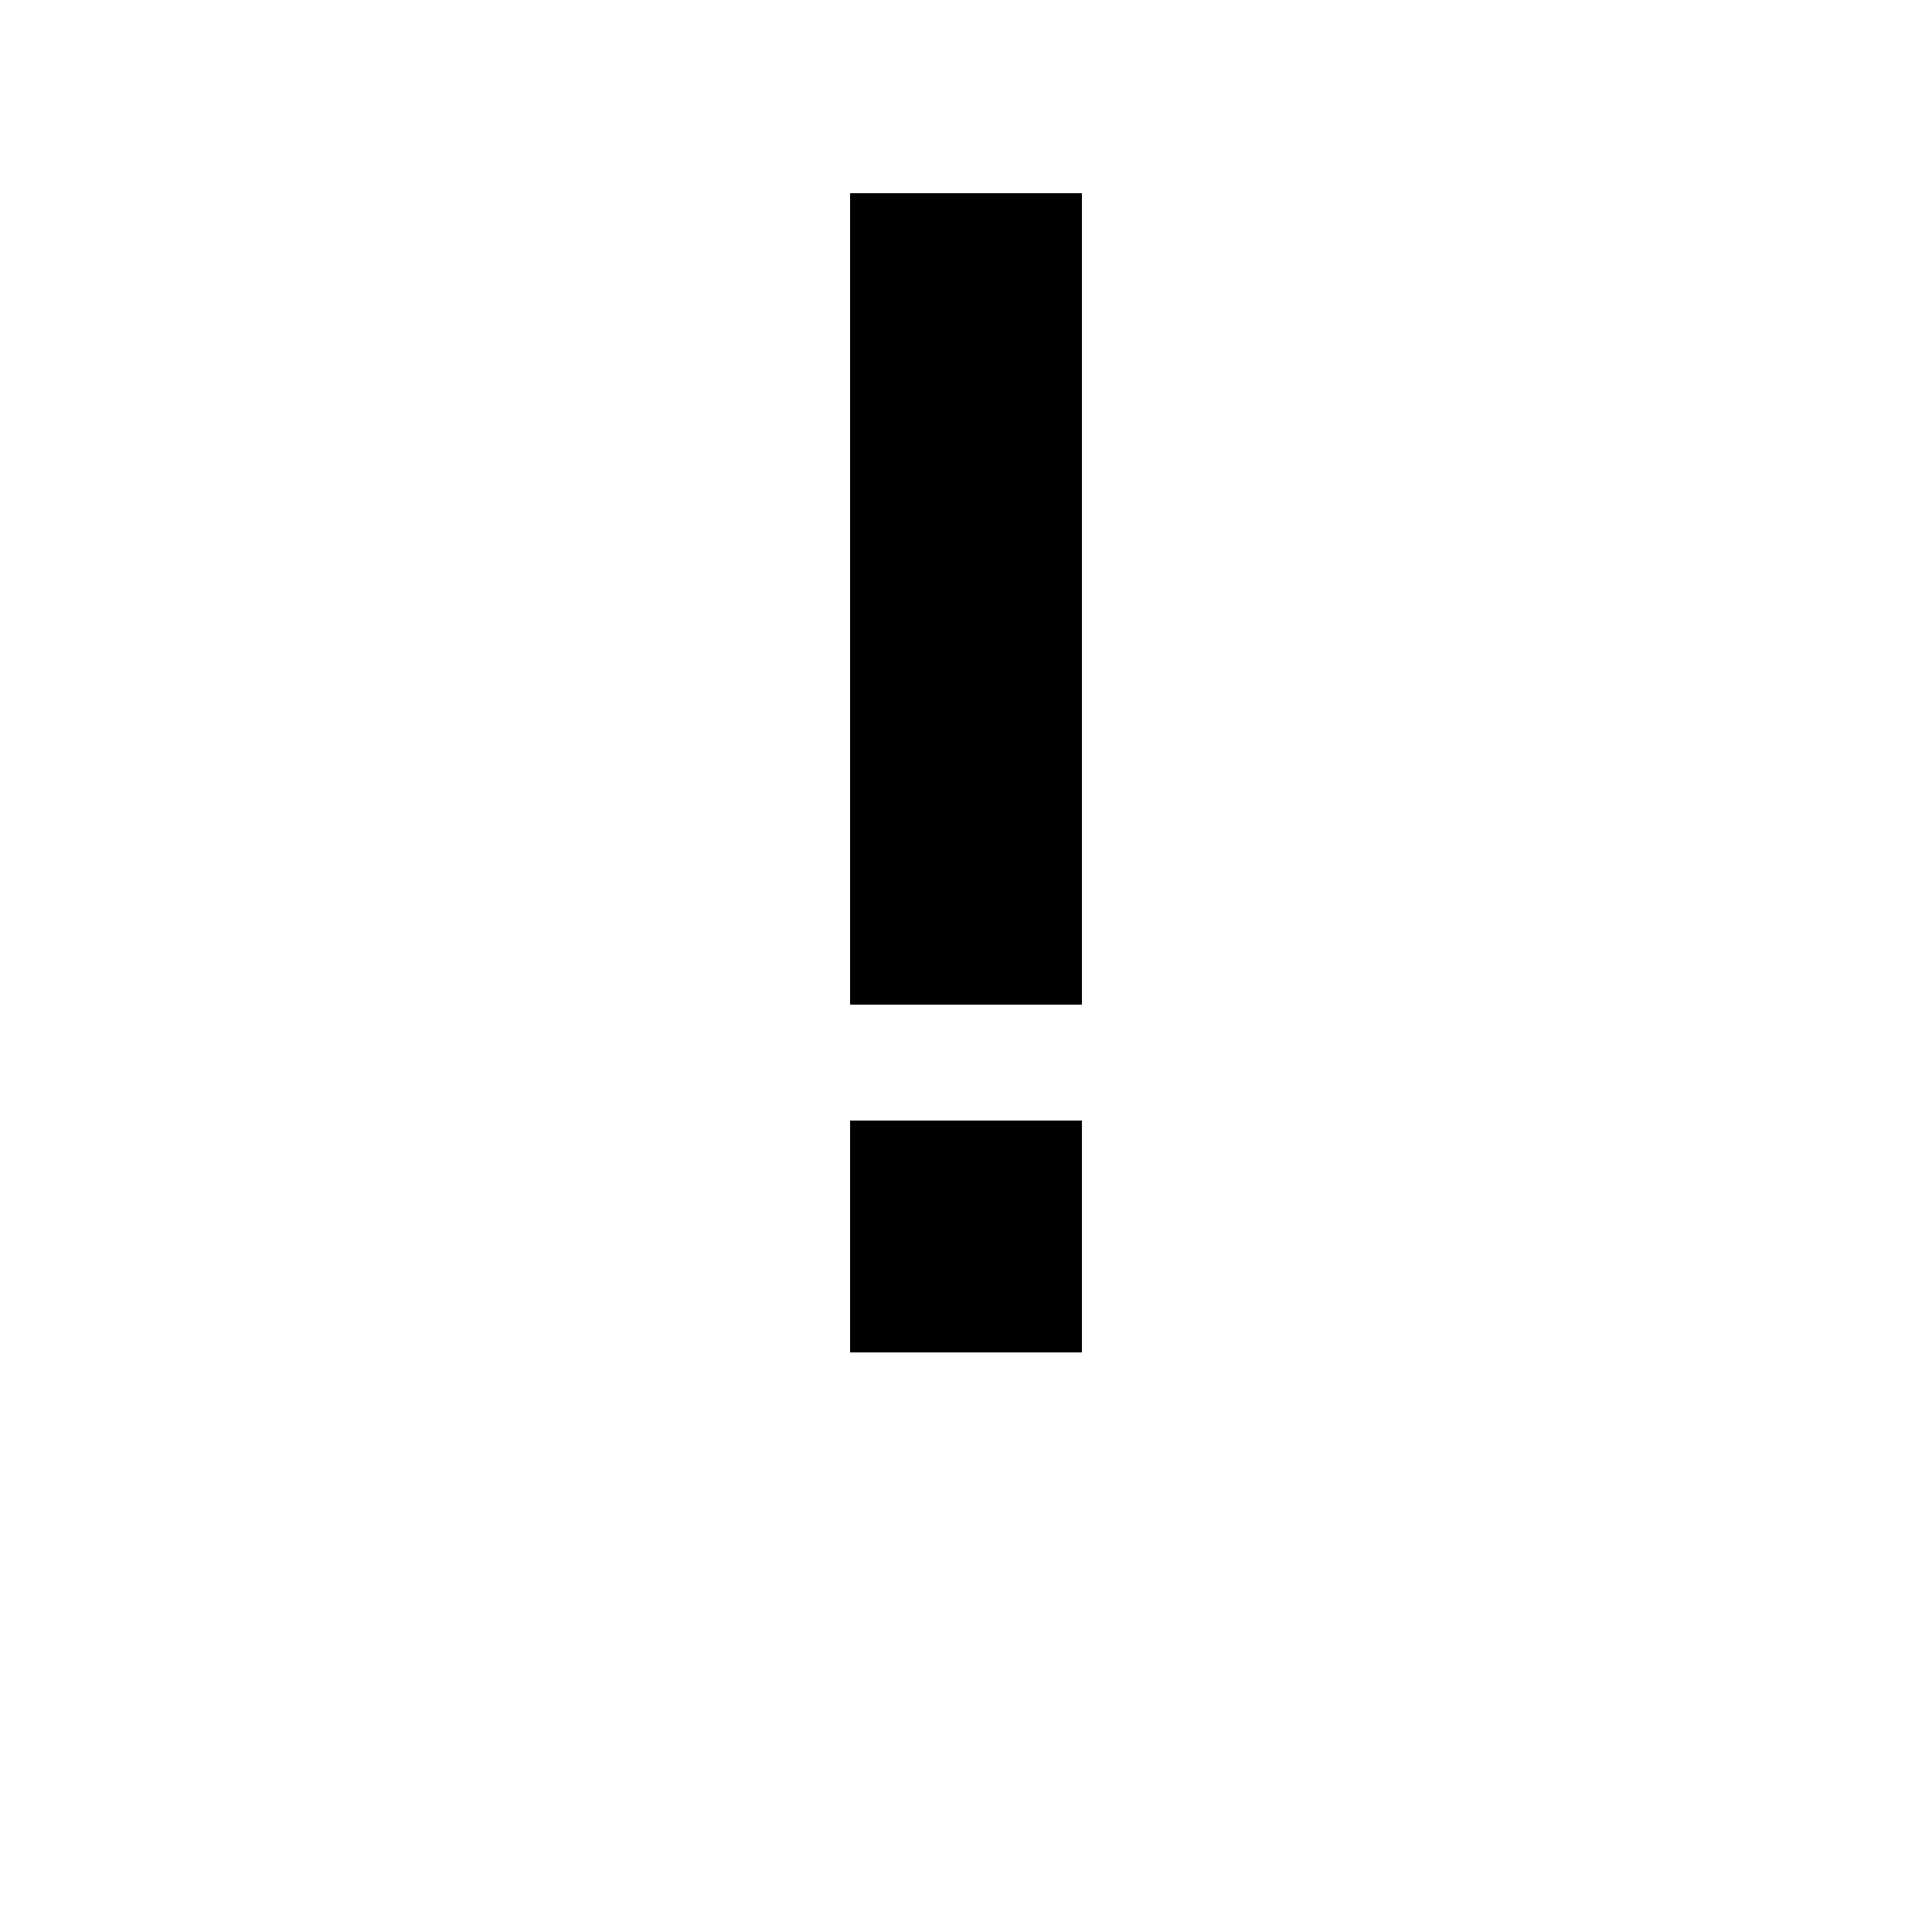
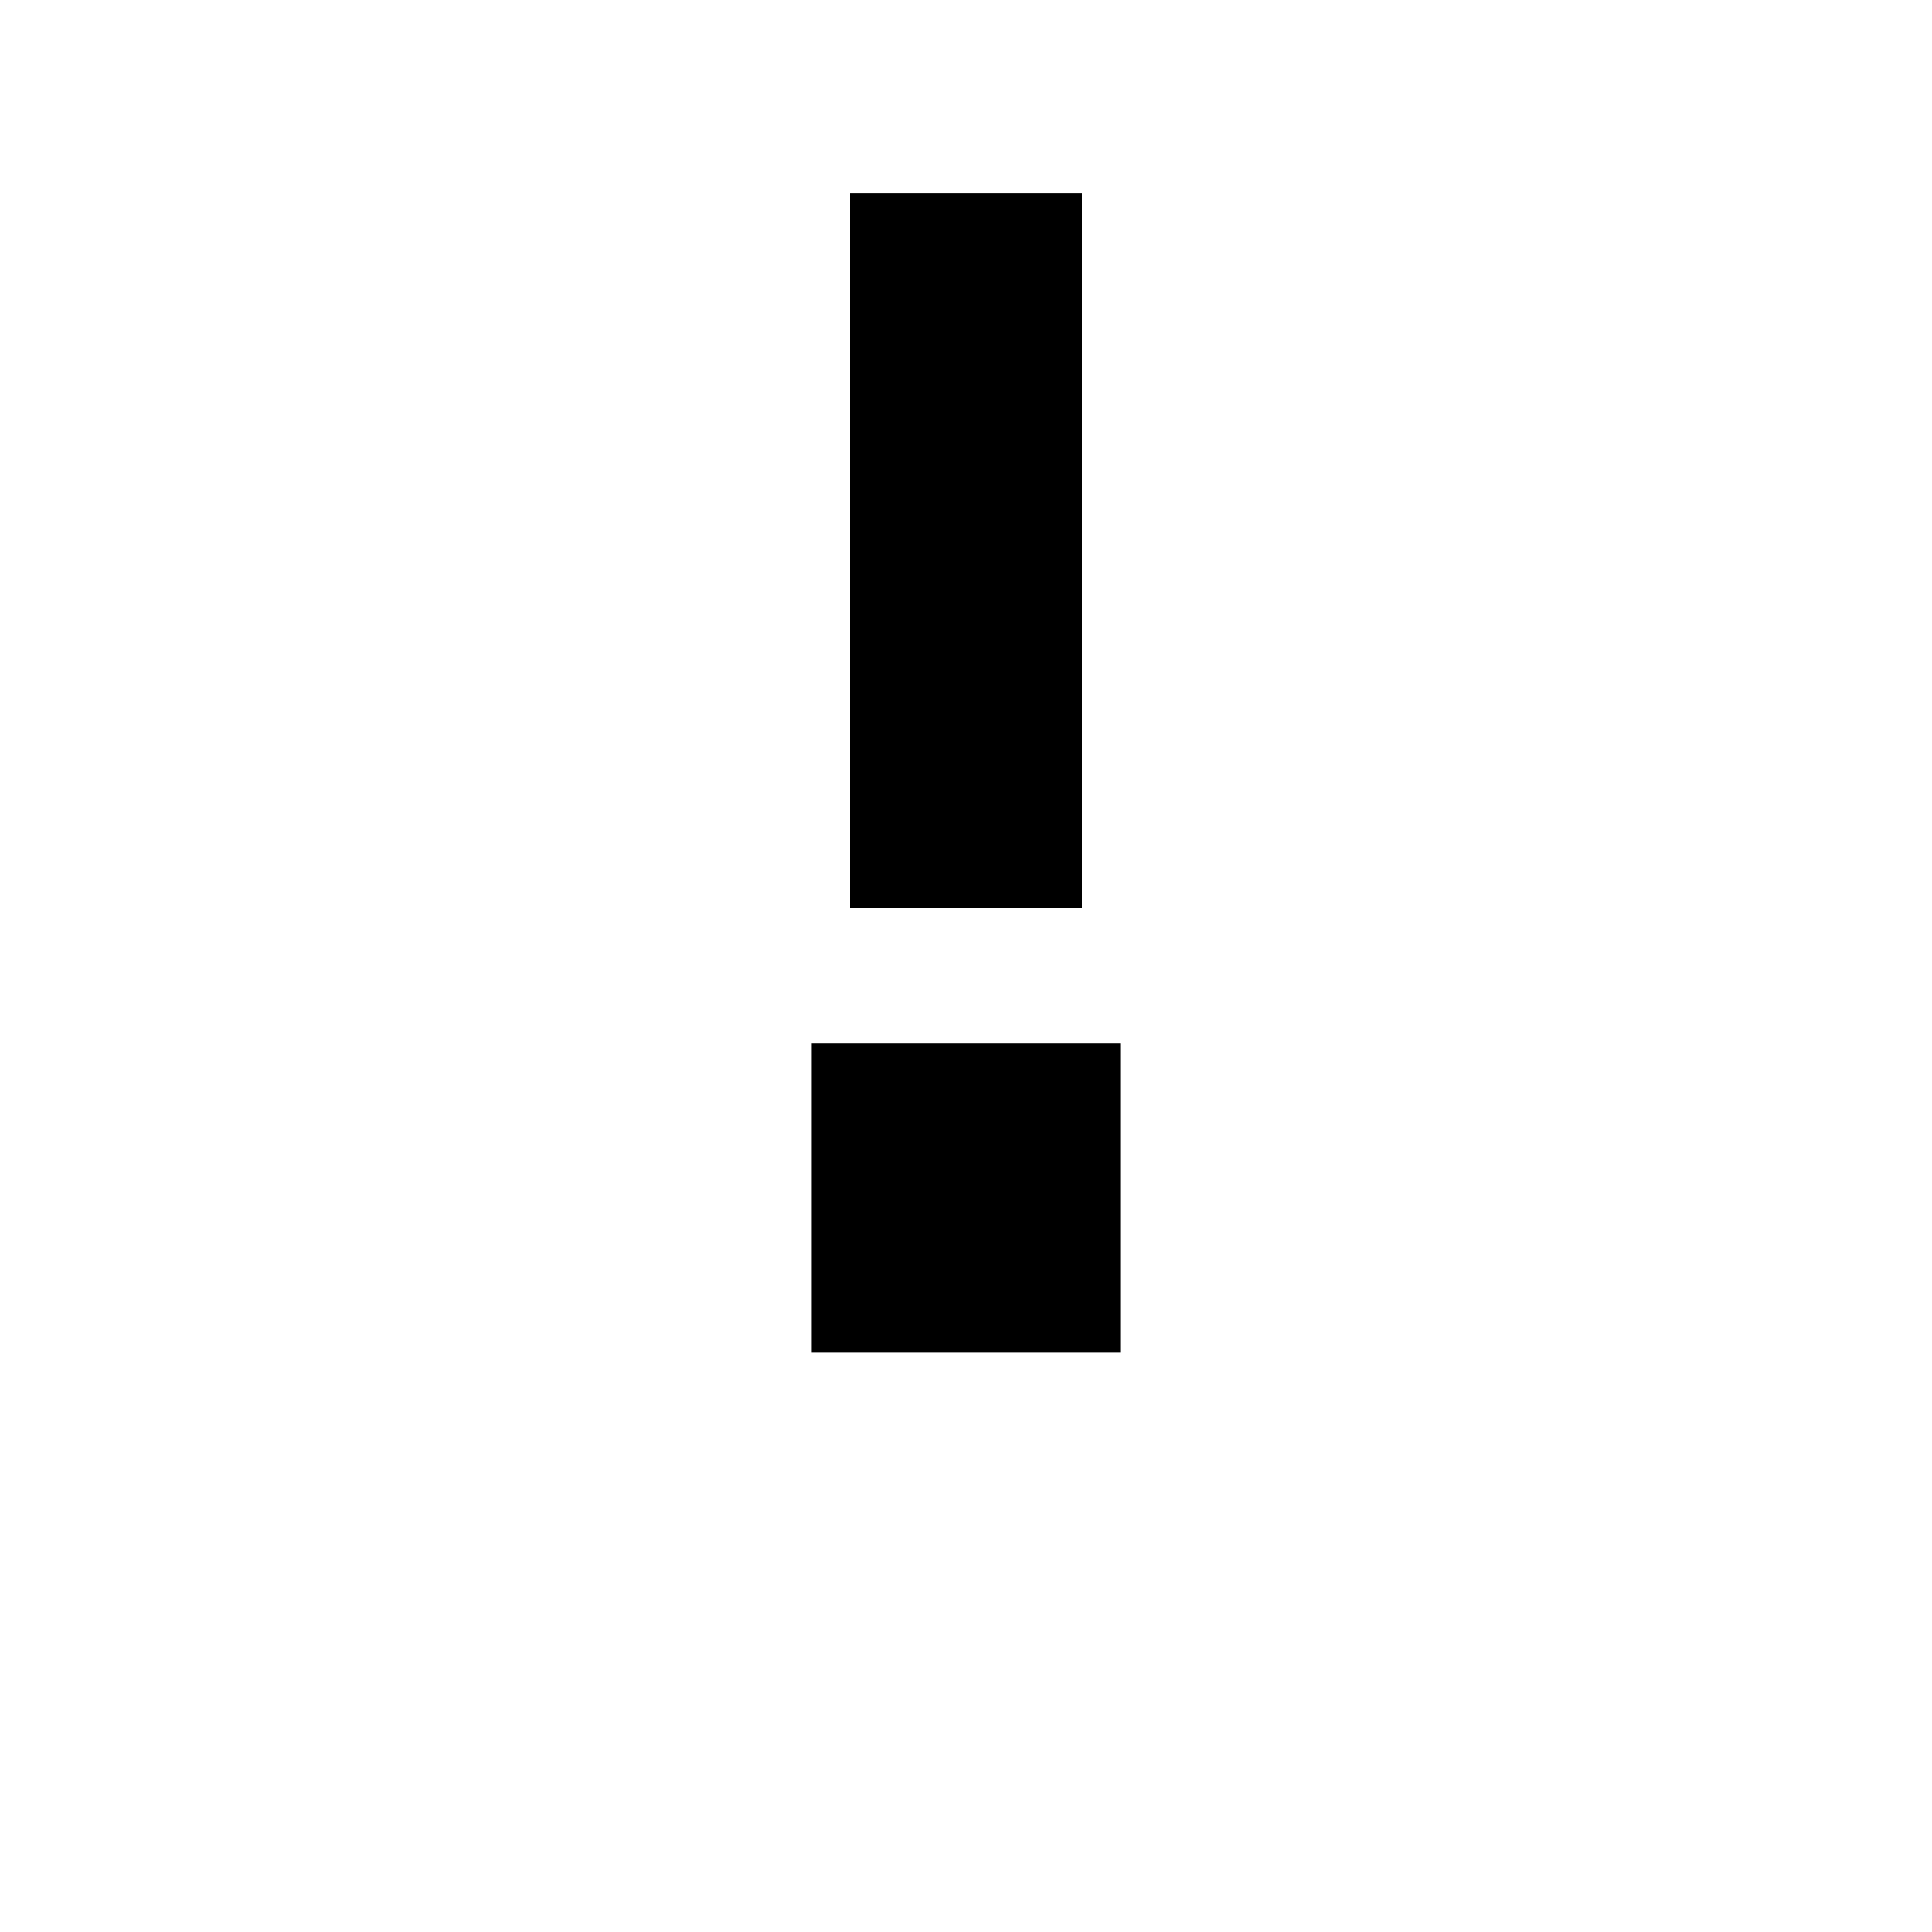
<svg xmlns="http://www.w3.org/2000/svg" xmlns:xlink="http://www.w3.org/1999/xlink" width="1000" height="1000" viewBox="0 0 1000 1000" version="1.1" id="svg1">
  <defs id="defs1">
    <pattern xlink:href="#pattern359" preserveAspectRatio="xMidYMid" id="pattern372" patternTransform="matrix(0.5,0,0,0.5,147.1546,1548.292)" />
    <pattern xlink:href="#pattern357" preserveAspectRatio="xMidYMid" id="pattern371" patternTransform="matrix(0.5,0,0,0.5,221.3208,1552.43)" />
    <pattern xlink:href="#pattern358" preserveAspectRatio="xMidYMid" id="pattern370" patternTransform="matrix(0.5,0,0,0.5,230.9635,1527.821)" />
    <pattern xlink:href="#pattern355" preserveAspectRatio="xMidYMid" id="pattern369" patternTransform="matrix(0.5,0,0,0.5,287.0818,1553.658)" />
    <pattern xlink:href="#pattern354" preserveAspectRatio="xMidYMid" id="pattern368" patternTransform="matrix(0.5,0,0,0.5,230.9727,1529.172)" />
    <pattern xlink:href="#pattern342" preserveAspectRatio="xMidYMid" id="pattern360" patternTransform="matrix(0.5,0,0,0.5,210.4533,1525.539)" />
    <pattern xlink:href="#pattern342" preserveAspectRatio="xMidYMid" id="pattern359" patternTransform="matrix(0.5,0,0,0.5,152.1113,1550.771)" />
    <pattern xlink:href="#pattern342" preserveAspectRatio="xMidYMid" id="pattern358" patternTransform="matrix(0.5,0,0,0.5,202.1113,1533.244)" />
    <pattern xlink:href="#pattern342" preserveAspectRatio="xMidYMid" id="pattern357" patternTransform="matrix(0.5,0,0,0.5,211.4075,1546.234)" />
    <pattern xlink:href="#pattern342" preserveAspectRatio="xMidYMid" id="pattern356" patternTransform="matrix(0.5,0,0,0.5,232.1493,1573.254)" />
    <pattern xlink:href="#pattern342" preserveAspectRatio="xMidYMid" id="pattern355" patternTransform="matrix(0.5,0,0,0.5,275,1552.729)" />
    <pattern xlink:href="#pattern342" preserveAspectRatio="xMidYMid" id="pattern354" patternTransform="matrix(0.5,0,0,0.5,235,1529.791)" />
    <pattern xlink:href="#shading24" preserveAspectRatio="xMidYMid" id="pattern342" patternTransform="matrix(0.5,0,0,0.5,213.9533,1537.539)" x="0" y="0" />
    <pattern patternUnits="userSpaceOnUse" width="338.592" height="42.99" patternTransform="translate(213.9533,1537.539) scale(0.5)" preserveAspectRatio="xMidYMid" id="shading24" style="fill:#000000">
      <path style="fill-rule:nonzero;stroke:none;stroke-width:0.1;stroke-linecap:square;paint-order:markers fill stroke;stop-color:#000000" d="m 1806.499,-758.065 v 18.868 c 55.919,0 121.049,0.595 193.569,3.156 72.941,2.576 146.059,6.877 222.929,13.477 119.09,10.225 223.076,23.761 340.606,39.218 117.502,15.454 222.047,29.056 341.851,39.331 77.366,6.635 151,10.961 224.467,13.552 73.034,2.576 138.631,3.175 194.925,3.175 -55.964,0 -122.222,-1.366 -194.832,-5.254 -73.214,-3.92 -146.968,-10.066 -223.817,-18.887 -118.879,-13.644 -223.324,-31.021 -339.801,-50.578 -116.471,-19.556 -221.186,-36.995 -340.372,-50.692 -77.061,-8.856 -150.994,-15.027 -224.369,-18.962 -72.764,-3.903 -139.126,-5.273 -195.154,-5.273 z m 0,37.815 v 18.868 c 55.919,0 121.049,0.595 193.569,3.156 72.941,2.576 146.059,6.877 222.929,13.477 119.09,10.225 223.076,23.761 340.606,39.218 117.502,15.454 222.047,29.056 341.851,39.331 77.366,6.635 151,10.961 224.467,13.552 73.034,2.576 138.631,3.175 194.925,3.175 -55.964,0 -122.222,-1.366 -194.832,-5.254 -73.214,-3.92 -146.968,-10.066 -223.817,-18.887 -118.879,-13.644 -223.324,-31.021 -339.801,-50.578 -116.471,-19.556 -221.186,-36.995 -340.372,-50.692 -77.061,-8.856 -150.994,-15.027 -224.369,-18.962 -72.764,-3.903 -139.126,-5.273 -195.154,-5.273 z m 0,37.815 v 18.868 c 55.919,0 121.049,0.595 193.569,3.156 72.941,2.576 146.059,6.877 222.929,13.477 119.09,10.225 223.076,23.761 340.606,39.218 117.502,15.454 222.047,29.056 341.851,39.331 77.366,6.635 151,10.961 224.467,13.552 73.034,2.576 138.631,3.175 194.925,3.175 -55.964,0 -122.222,-1.366 -194.832,-5.254 -73.214,-3.92 -146.968,-10.066 -223.817,-18.887 -118.879,-13.644 -223.324,-31.021 -339.801,-50.578 -116.471,-19.556 -221.186,-36.995 -340.372,-50.692 -77.061,-8.856 -150.994,-15.027 -224.369,-18.962 -72.764,-3.903 -139.126,-5.273 -195.154,-5.273 z m 0,37.815 v 18.868 c 55.919,0 121.049,0.595 193.569,3.156 72.941,2.576 146.059,6.877 222.929,13.477 119.09,10.225 223.076,23.761 340.606,39.218 117.502,15.454 222.047,29.056 341.851,39.331 77.366,6.635 151,10.961 224.467,13.552 73.034,2.576 138.631,3.175 194.925,3.175 -55.964,0 -122.222,-1.366 -194.832,-5.254 -73.214,-3.92 -146.968,-10.066 -223.817,-18.887 -118.879,-13.644 -223.324,-31.021 -339.801,-50.578 -116.471,-19.556 -221.186,-36.995 -340.372,-50.692 -77.061,-8.856 -150.994,-15.027 -224.369,-18.962 -72.764,-3.903 -139.126,-5.273 -195.154,-5.273 z m 0,37.815 v 18.868 c 55.919,0 121.049,0.595 193.569,3.156 72.941,2.576 146.059,6.877 222.929,13.477 119.09,10.225 223.076,23.761 340.606,39.218 117.502,15.454 222.047,29.056 341.851,39.331 77.366,6.635 151,10.961 224.467,13.552 73.034,2.576 138.631,3.175 194.925,3.175 -55.964,0 -122.222,-1.366 -194.832,-5.254 -73.214,-3.92 -146.968,-10.066 -223.817,-18.887 -118.879,-13.644 -223.324,-31.021 -339.801,-50.578 -116.471,-19.556 -221.186,-36.995 -340.372,-50.692 -77.061,-8.856 -150.994,-15.027 -224.369,-18.962 -72.764,-3.903 -139.126,-5.273 -195.154,-5.273 z m 0,37.815 v 18.868 c 55.919,0 121.049,0.595 193.569,3.156 72.941,2.576 146.059,6.877 222.929,13.477 119.09,10.225 223.076,23.761 340.606,39.218 117.502,15.454 222.047,29.056 341.851,39.331 77.366,6.635 151,10.961 224.467,13.552 73.034,2.576 138.631,3.175 194.925,3.175 -55.964,0 -122.222,-1.366 -194.832,-5.254 -73.214,-3.92 -146.968,-10.066 -223.817,-18.887 -118.879,-13.644 -223.324,-31.021 -339.801,-50.578 -116.471,-19.556 -221.186,-36.995 -340.372,-50.692 -77.061,-8.856 -150.994,-15.027 -224.369,-18.962 -72.764,-3.903 -139.126,-5.273 -195.154,-5.273 z m 0,37.815 v 18.868 c 55.919,0 121.049,0.595 193.569,3.156 72.941,2.576 146.059,6.877 222.929,13.477 119.09,10.225 223.076,23.761 340.606,39.218 117.502,15.454 222.047,29.056 341.851,39.331 77.366,6.635 151,10.961 224.467,13.552 73.034,2.576 138.631,3.175 194.925,3.175 -55.964,0 -122.222,-1.366 -194.832,-5.254 -73.214,-3.92 -146.968,-10.066 -223.817,-18.887 -118.879,-13.644 -223.324,-31.021 -339.801,-50.578 -116.471,-19.556 -221.186,-36.995 -340.372,-50.692 -77.061,-8.856 -150.994,-15.027 -224.369,-18.962 -72.764,-3.903 -139.126,-5.273 -195.154,-5.273 z" id="use26" transform="matrix(0.223001,0,0,0.3782305,-402.8512,237.2594)" />
    </pattern>
    <clipPath clipPathUnits="userSpaceOnUse" id="clipPath54">
      <path id="path336" style="stroke-width:0.1;stroke-linecap:square;paint-order:markers fill stroke;stop-color:#000000" d="m 1691.199,-792.32 h 1634.892 v 92.828 H 1691.199 Z" />
    </clipPath>
    <clipPath clipPathUnits="userSpaceOnUse" id="clipPath33">
      <rect style="fill:#000000;stroke:none;stroke-width:1;stroke-linecap:butt;stroke-linejoin:bevel;paint-order:stroke markers fill;stop-color:#000000" id="rect33" width="46.192" height="80.007" x="75" y="399.997" />
    </clipPath>
    <clipPath clipPathUnits="userSpaceOnUse" id="clipPath27">
      <rect style="fill:none;stroke:#000000;stroke-width:1;stroke-linecap:butt;stroke-linejoin:bevel;paint-order:stroke markers fill;stop-color:#000000" id="rect28-6" width="46.161" height="39.922" x="86.574" y="420.063" />
    </clipPath>
    <clipPath clipPathUnits="userSpaceOnUse" id="clipPath25">
      <rect style="fill:#ff0000;stroke:none;stroke-width:3;stroke-linecap:square;stroke-linejoin:miter;paint-order:stroke markers fill;stop-color:#000000" id="rect25-8" width="78" height="45.033" x="763.613" y="452.824" />
    </clipPath>
    <clipPath clipPathUnits="userSpaceOnUse" id="clipPath15">
      <rect style="fill:none;stroke:#000000;stroke-linecap:butt;stroke-linejoin:bevel;paint-order:stroke markers fill;stop-color:#000000" id="rect15-7" width="45.034" height="38.956" x="262.483" y="121.001" />
    </clipPath>
    <linearGradient id="swatch75">
      <stop style="stop-color:#000000;stop-opacity:1;" offset="0" id="stop75" />
    </linearGradient>
  </defs>
-   <g id="layer8" style="">
-     <g id="g171" style="display:inline">
-       <path id="path175" style="baseline-shift:baseline;;overflow:visible;opacity:1;vector-effect:none;fill:#000000;enable-background:accumulate;stop-color:#000000;stop-opacity:1" d="M 440,580 V 700 H 560 V 580 Z m 0,-480 V 520 H 560 V 100 Z" />
+   <g id="layer8" style="display:inline;fill:#000000;fill-opacity:1;stroke:#000000;stroke-opacity:1">
+     <g id="g571" style=";fill:#000000;fill-opacity:1;stroke:#000000;stroke-opacity:1">
+       <path id="path571" style=";fill:#000000;fill-opacity:1;stroke:#000000;stroke-width:120;stroke-dasharray:none;stroke-opacity:1" d="M 500,100 V 470 Z M 480,700 V 600 h 40 V 700 600 h -40 z" />
    </g>
  </g>
</svg>
